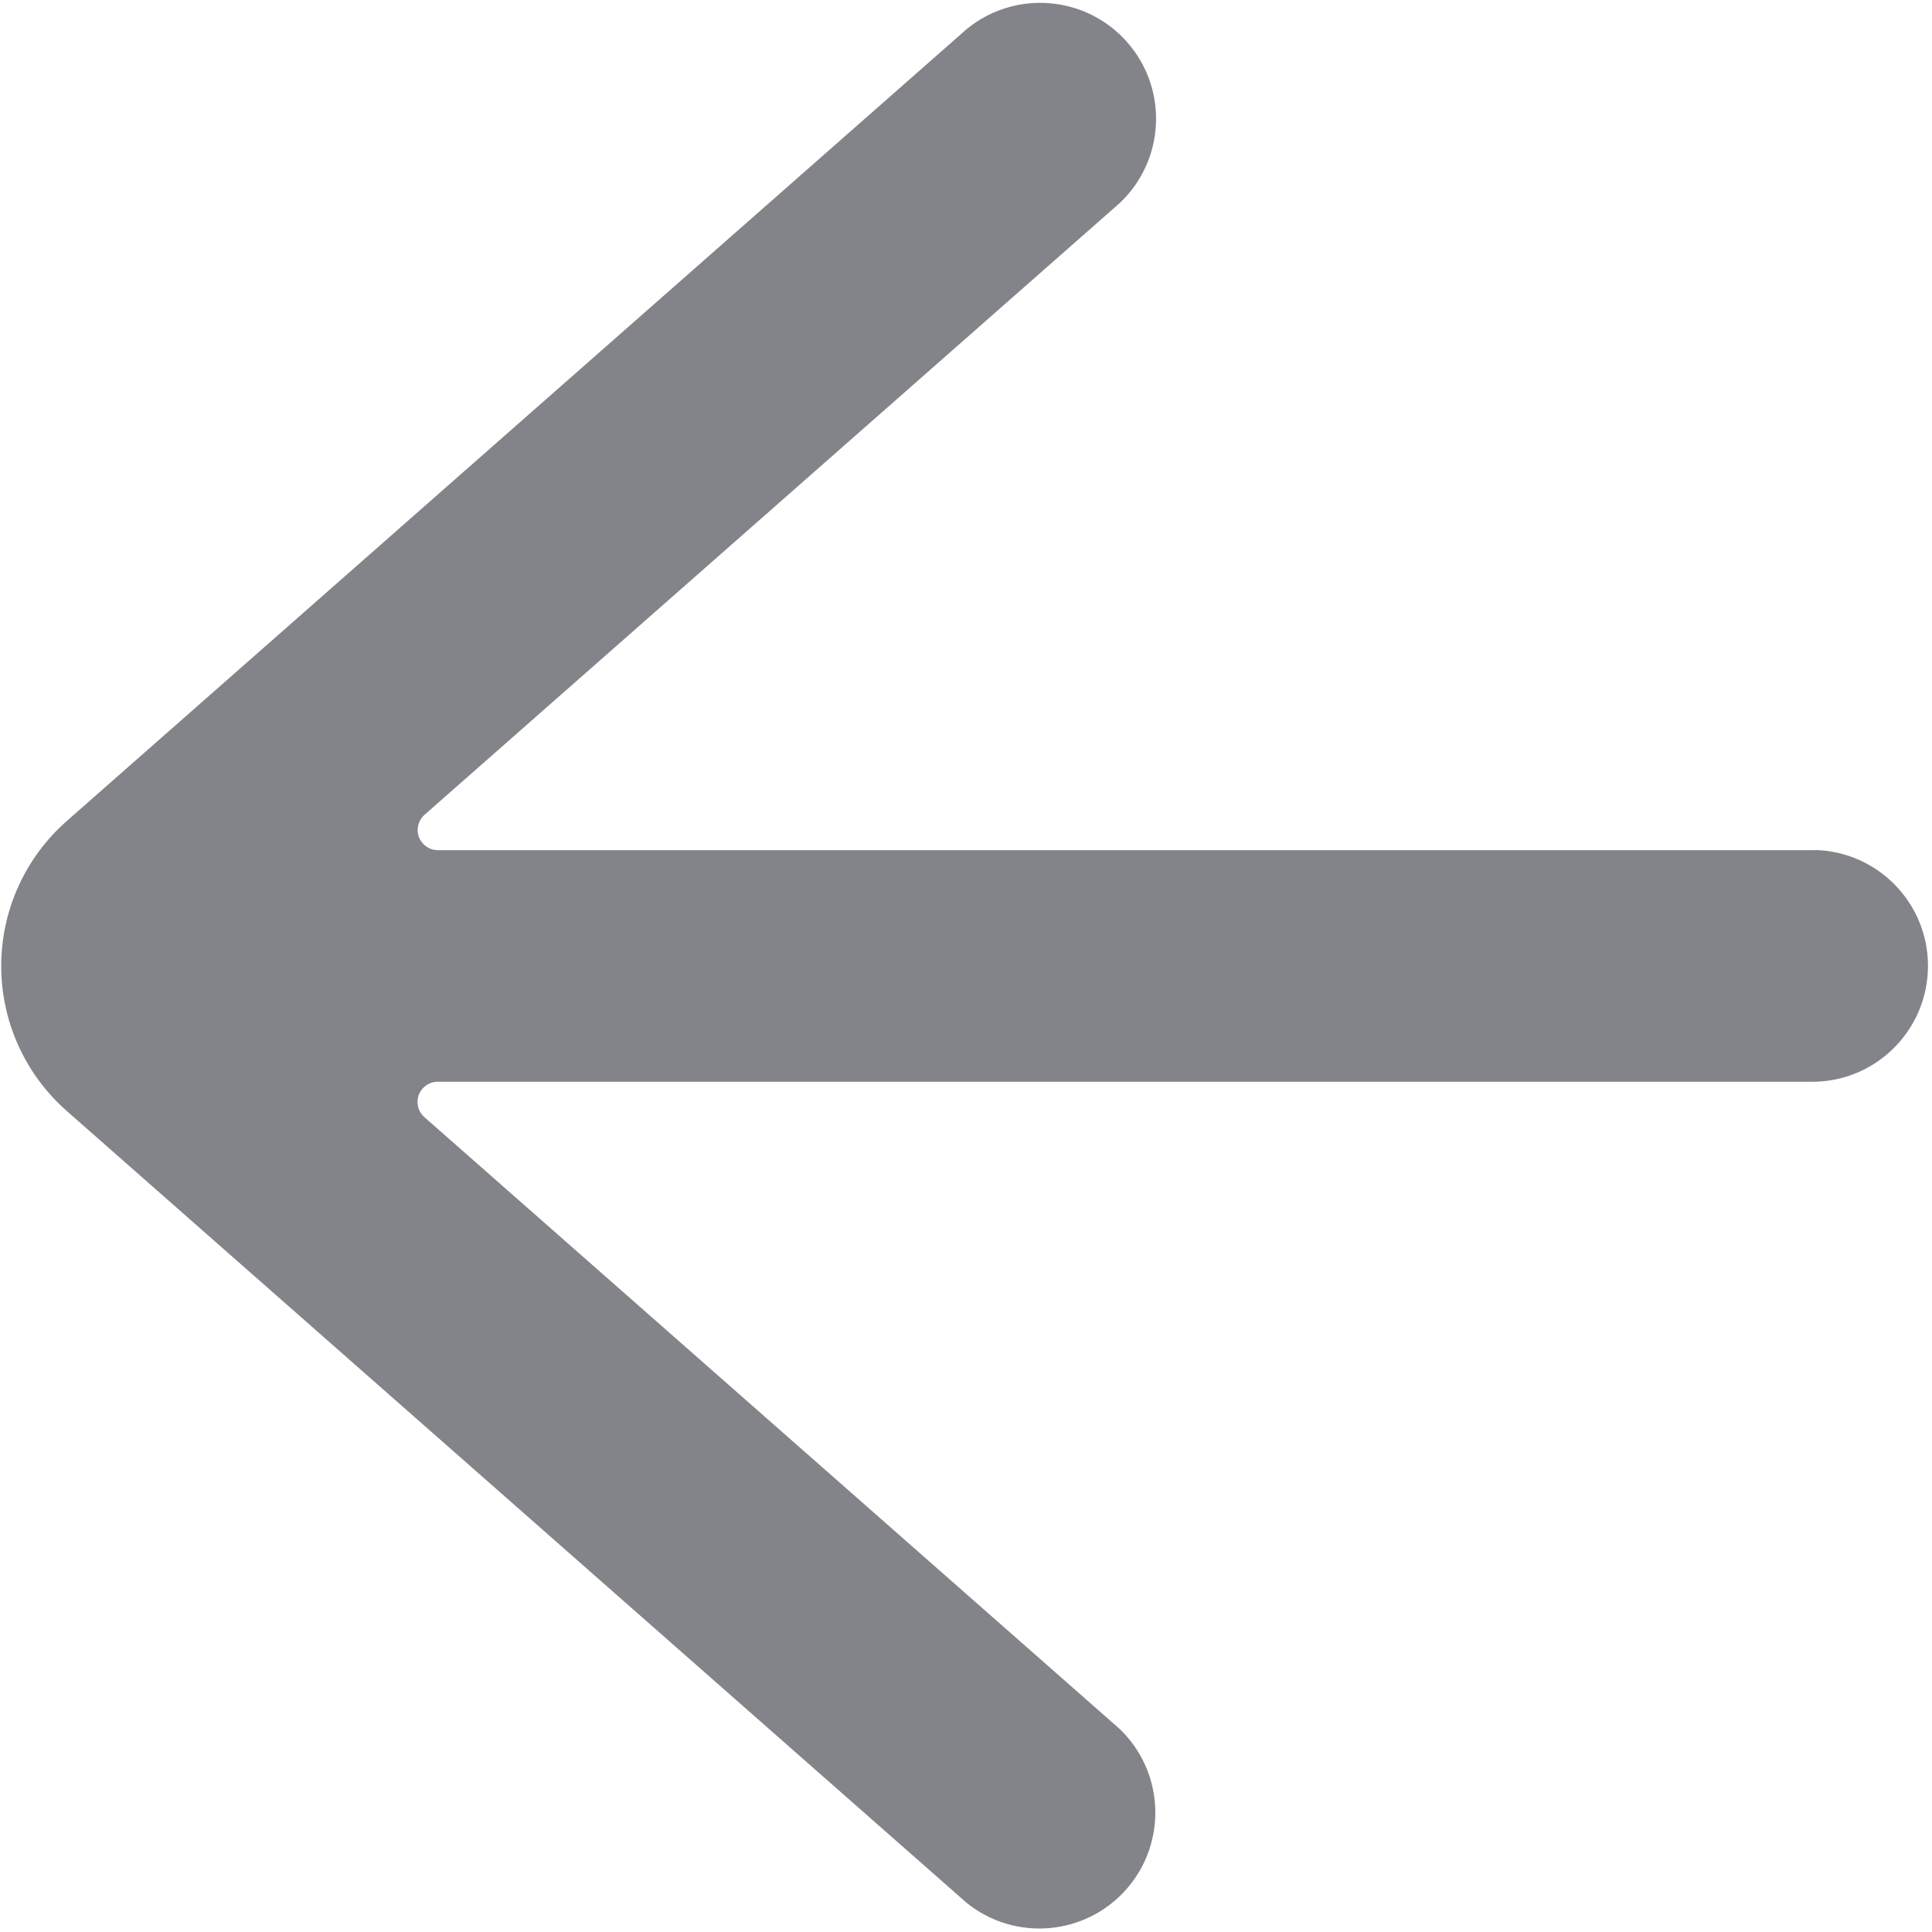
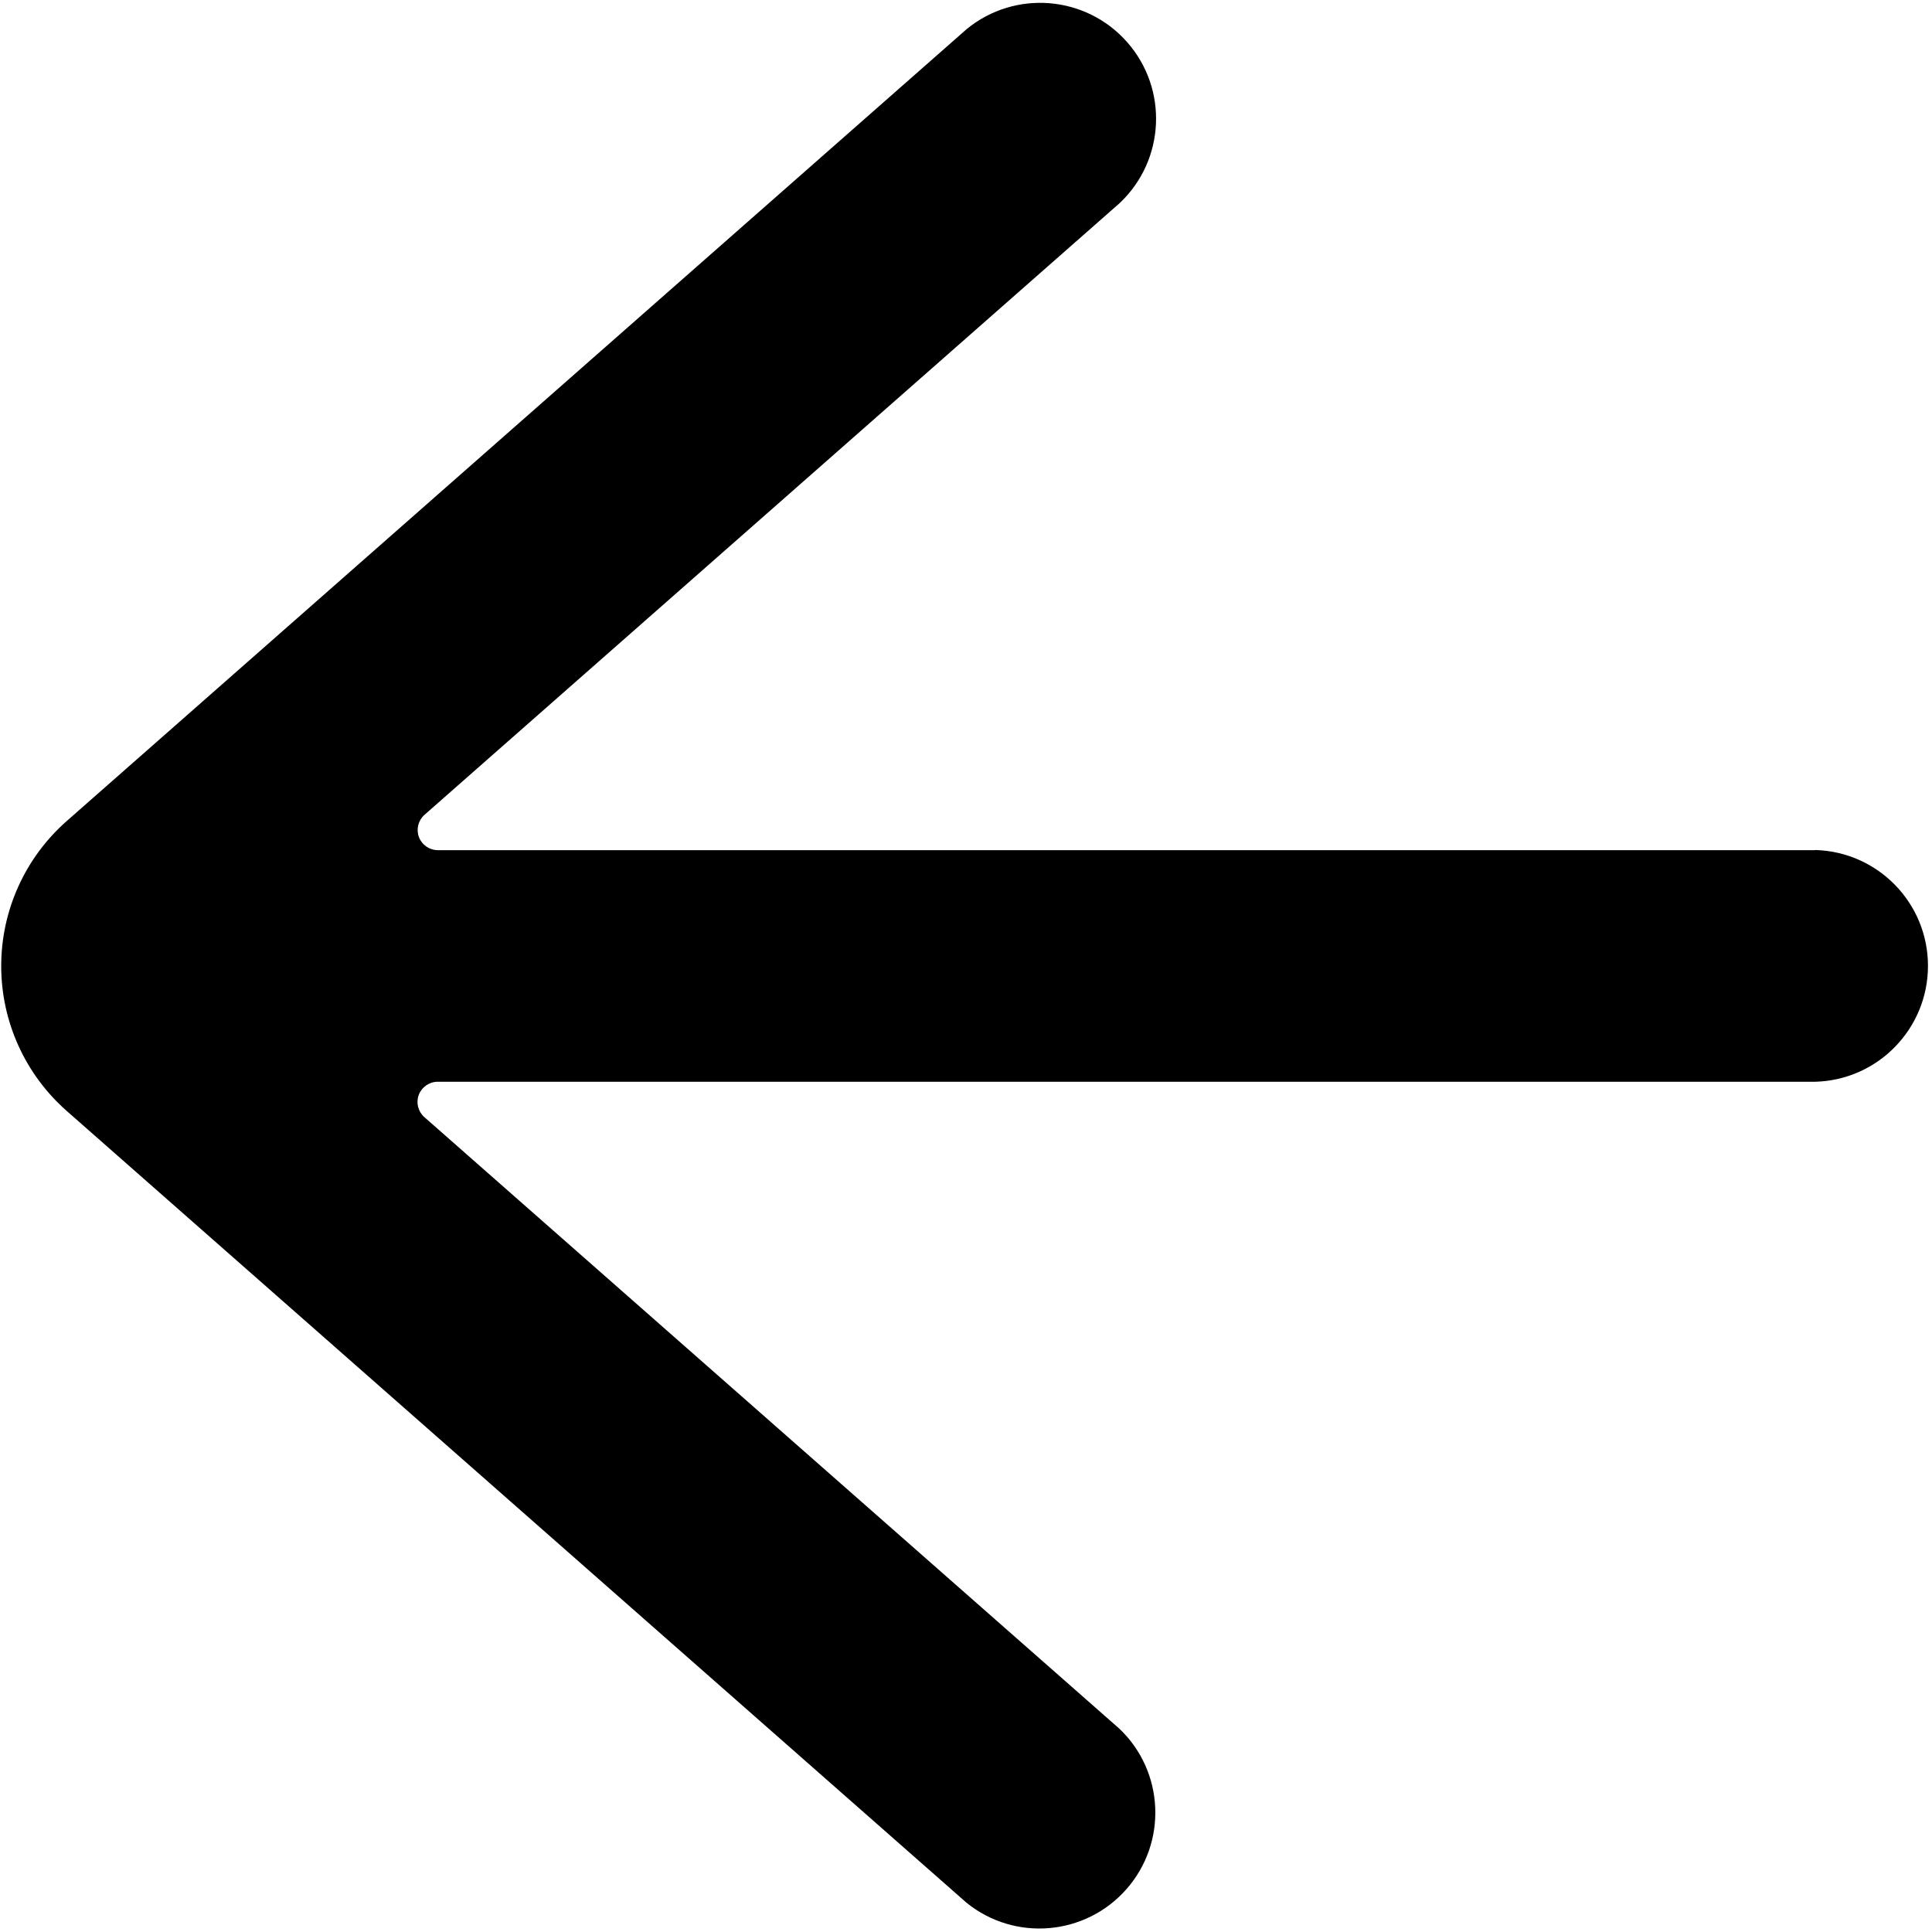
<svg xmlns="http://www.w3.org/2000/svg" width="24" height="24" viewBox="0 0 24 24" fill="none">
-   <path d="M22.548 10.561H5.437C5.333 10.56 5.241 10.495 5.204 10.399C5.168 10.302 5.195 10.192 5.272 10.123L13.909 2.523C14.473 1.991 14.515 1.107 14.003 0.525C13.491 -0.058 12.609 -0.13 12.009 0.361L0.828 10.2C0.311 10.656 0.015 11.311 0.015 12C0.015 12.689 0.311 13.344 0.828 13.8L12.007 23.637C12.607 24.122 13.483 24.047 13.993 23.468C14.503 22.888 14.465 22.009 13.907 21.476L5.27 13.876C5.193 13.807 5.166 13.697 5.202 13.601C5.239 13.504 5.331 13.439 5.435 13.438H22.548C23.328 13.418 23.95 12.779 23.95 11.998C23.95 11.218 23.328 10.58 22.548 10.559V10.561Z" fill="#828489" />
+   <path d="M22.548 10.561H5.437C5.333 10.56 5.241 10.495 5.204 10.399C5.168 10.302 5.195 10.192 5.272 10.123L13.909 2.523C14.473 1.991 14.515 1.107 14.003 0.525C13.491 -0.058 12.609 -0.13 12.009 0.361L0.828 10.2C0.311 10.656 0.015 11.311 0.015 12C0.015 12.689 0.311 13.344 0.828 13.8L12.007 23.637C12.607 24.122 13.483 24.047 13.993 23.468C14.503 22.888 14.465 22.009 13.907 21.476L5.27 13.876C5.193 13.807 5.166 13.697 5.202 13.601C5.239 13.504 5.331 13.439 5.435 13.438H22.548C23.328 13.418 23.95 12.779 23.95 11.998C23.95 11.218 23.328 10.58 22.548 10.559V10.561Z" fill="currentColor" />
</svg>
